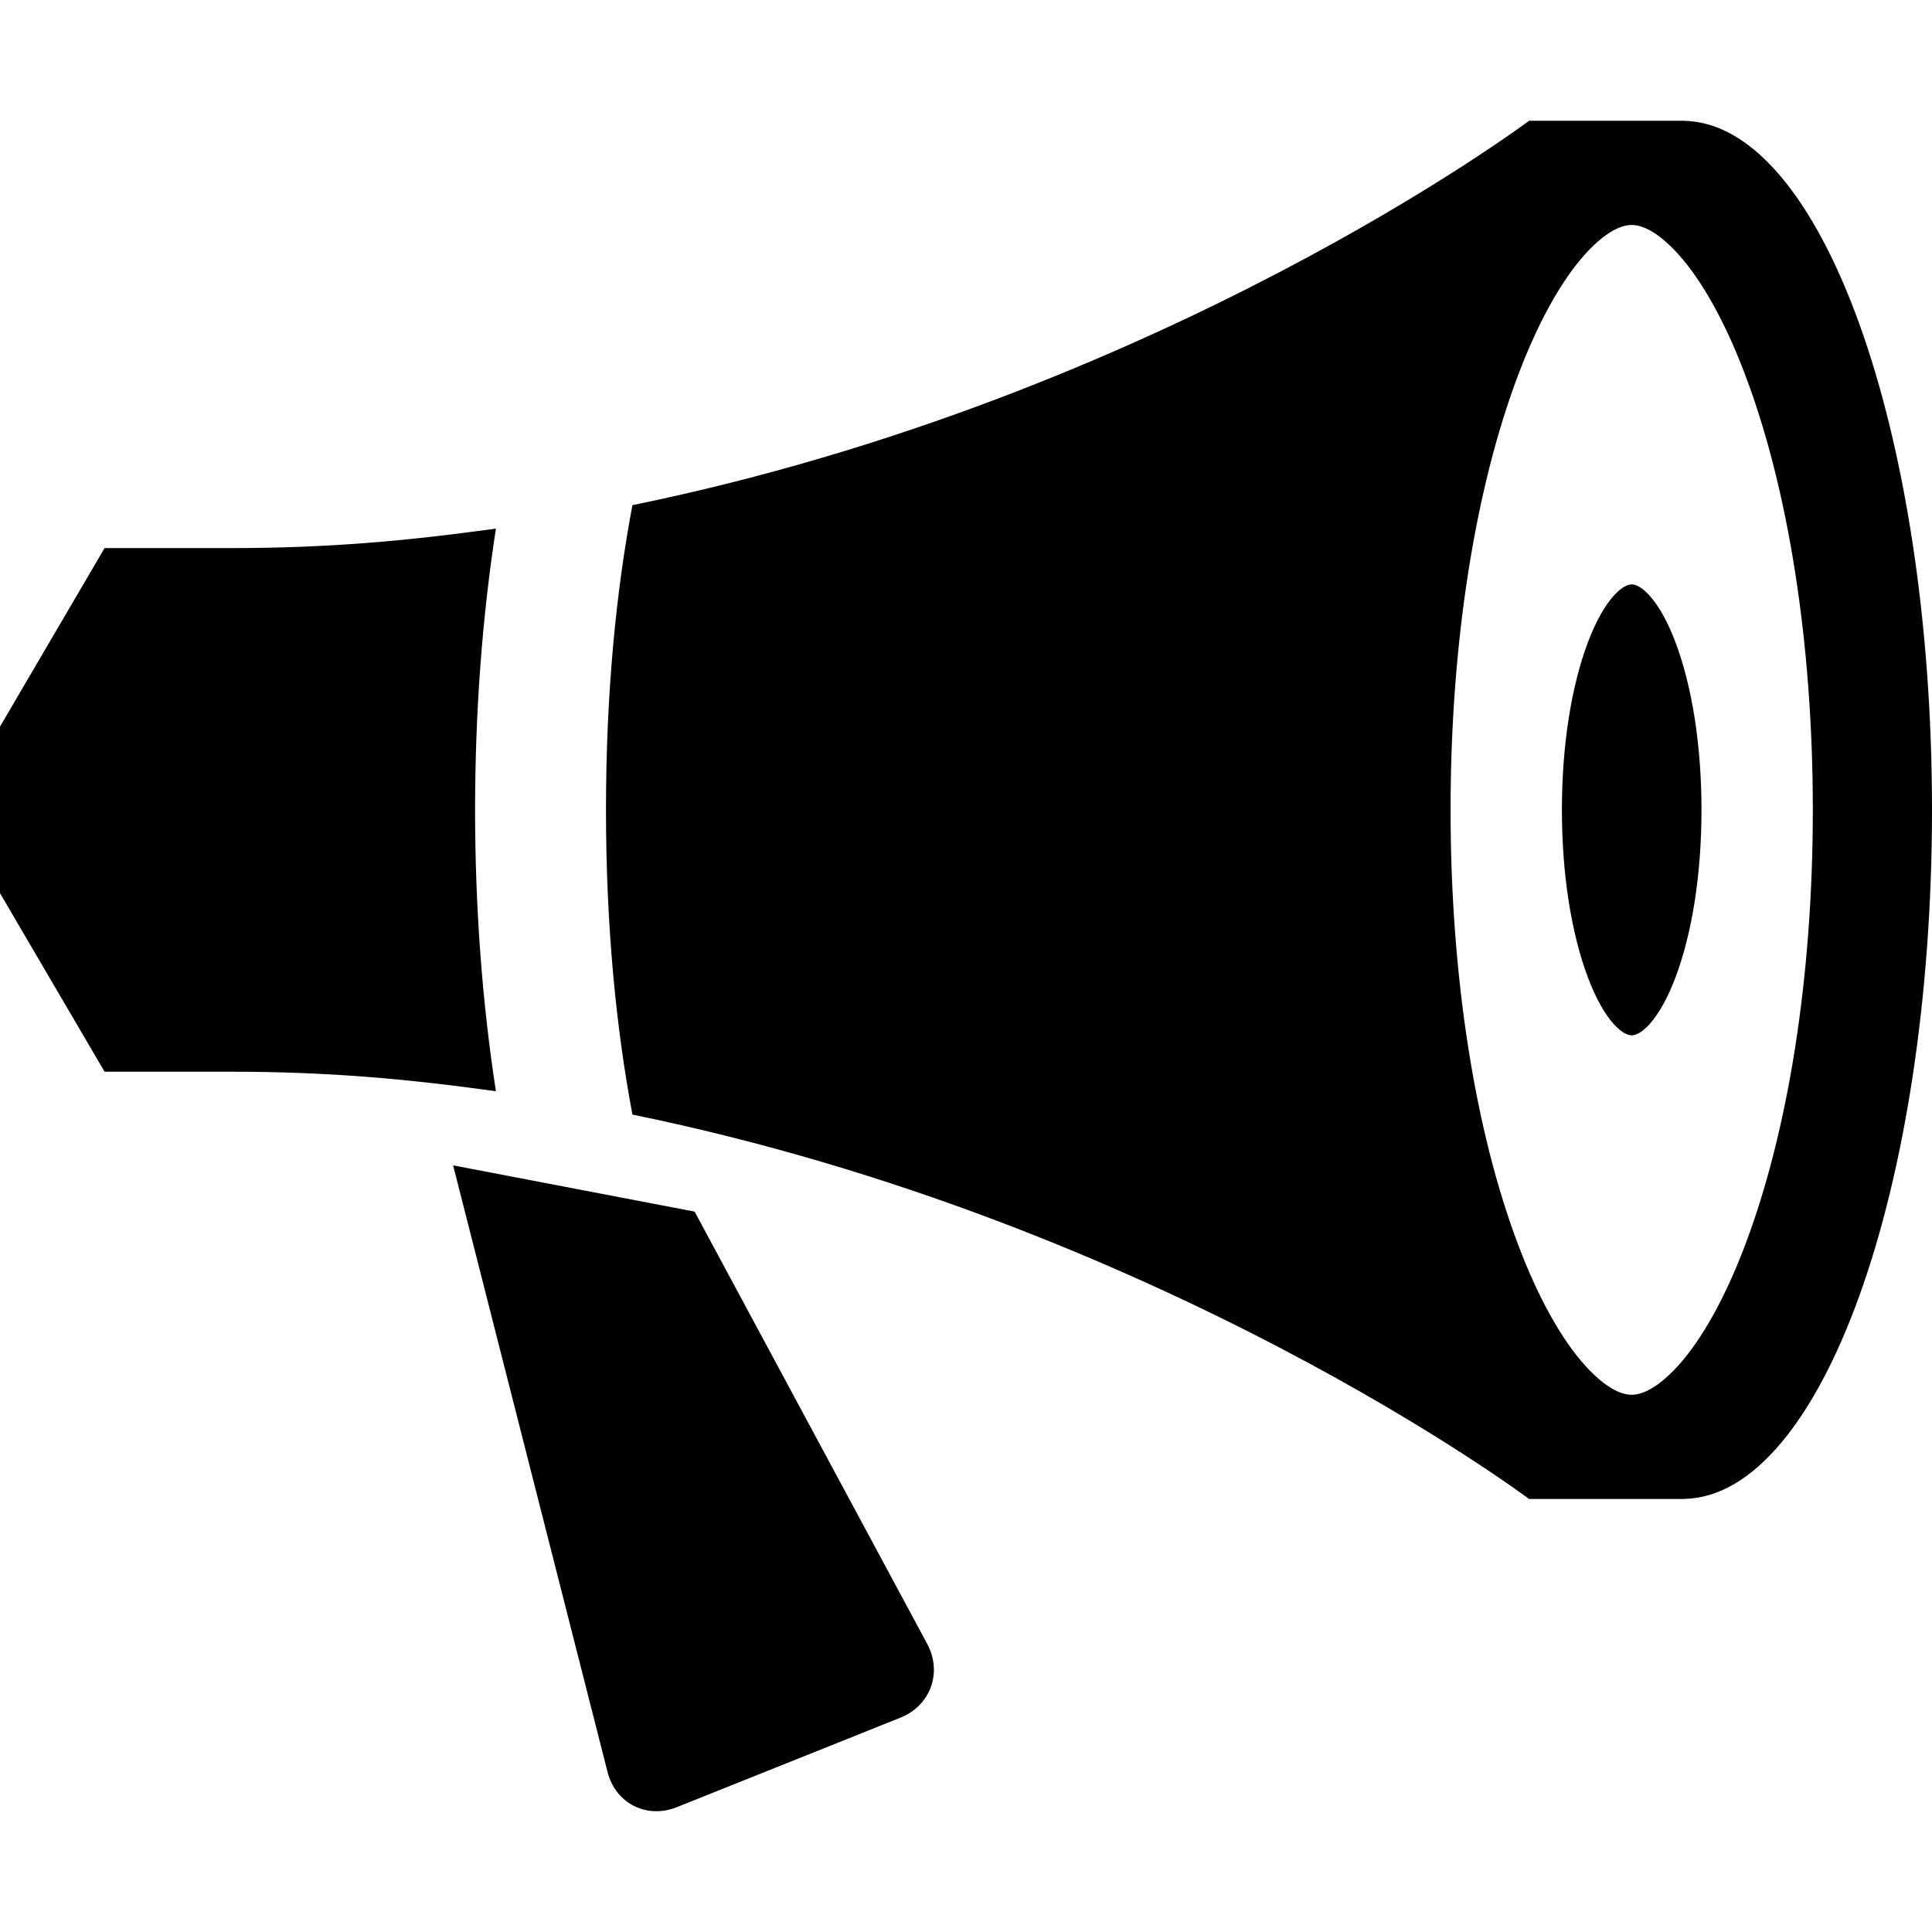
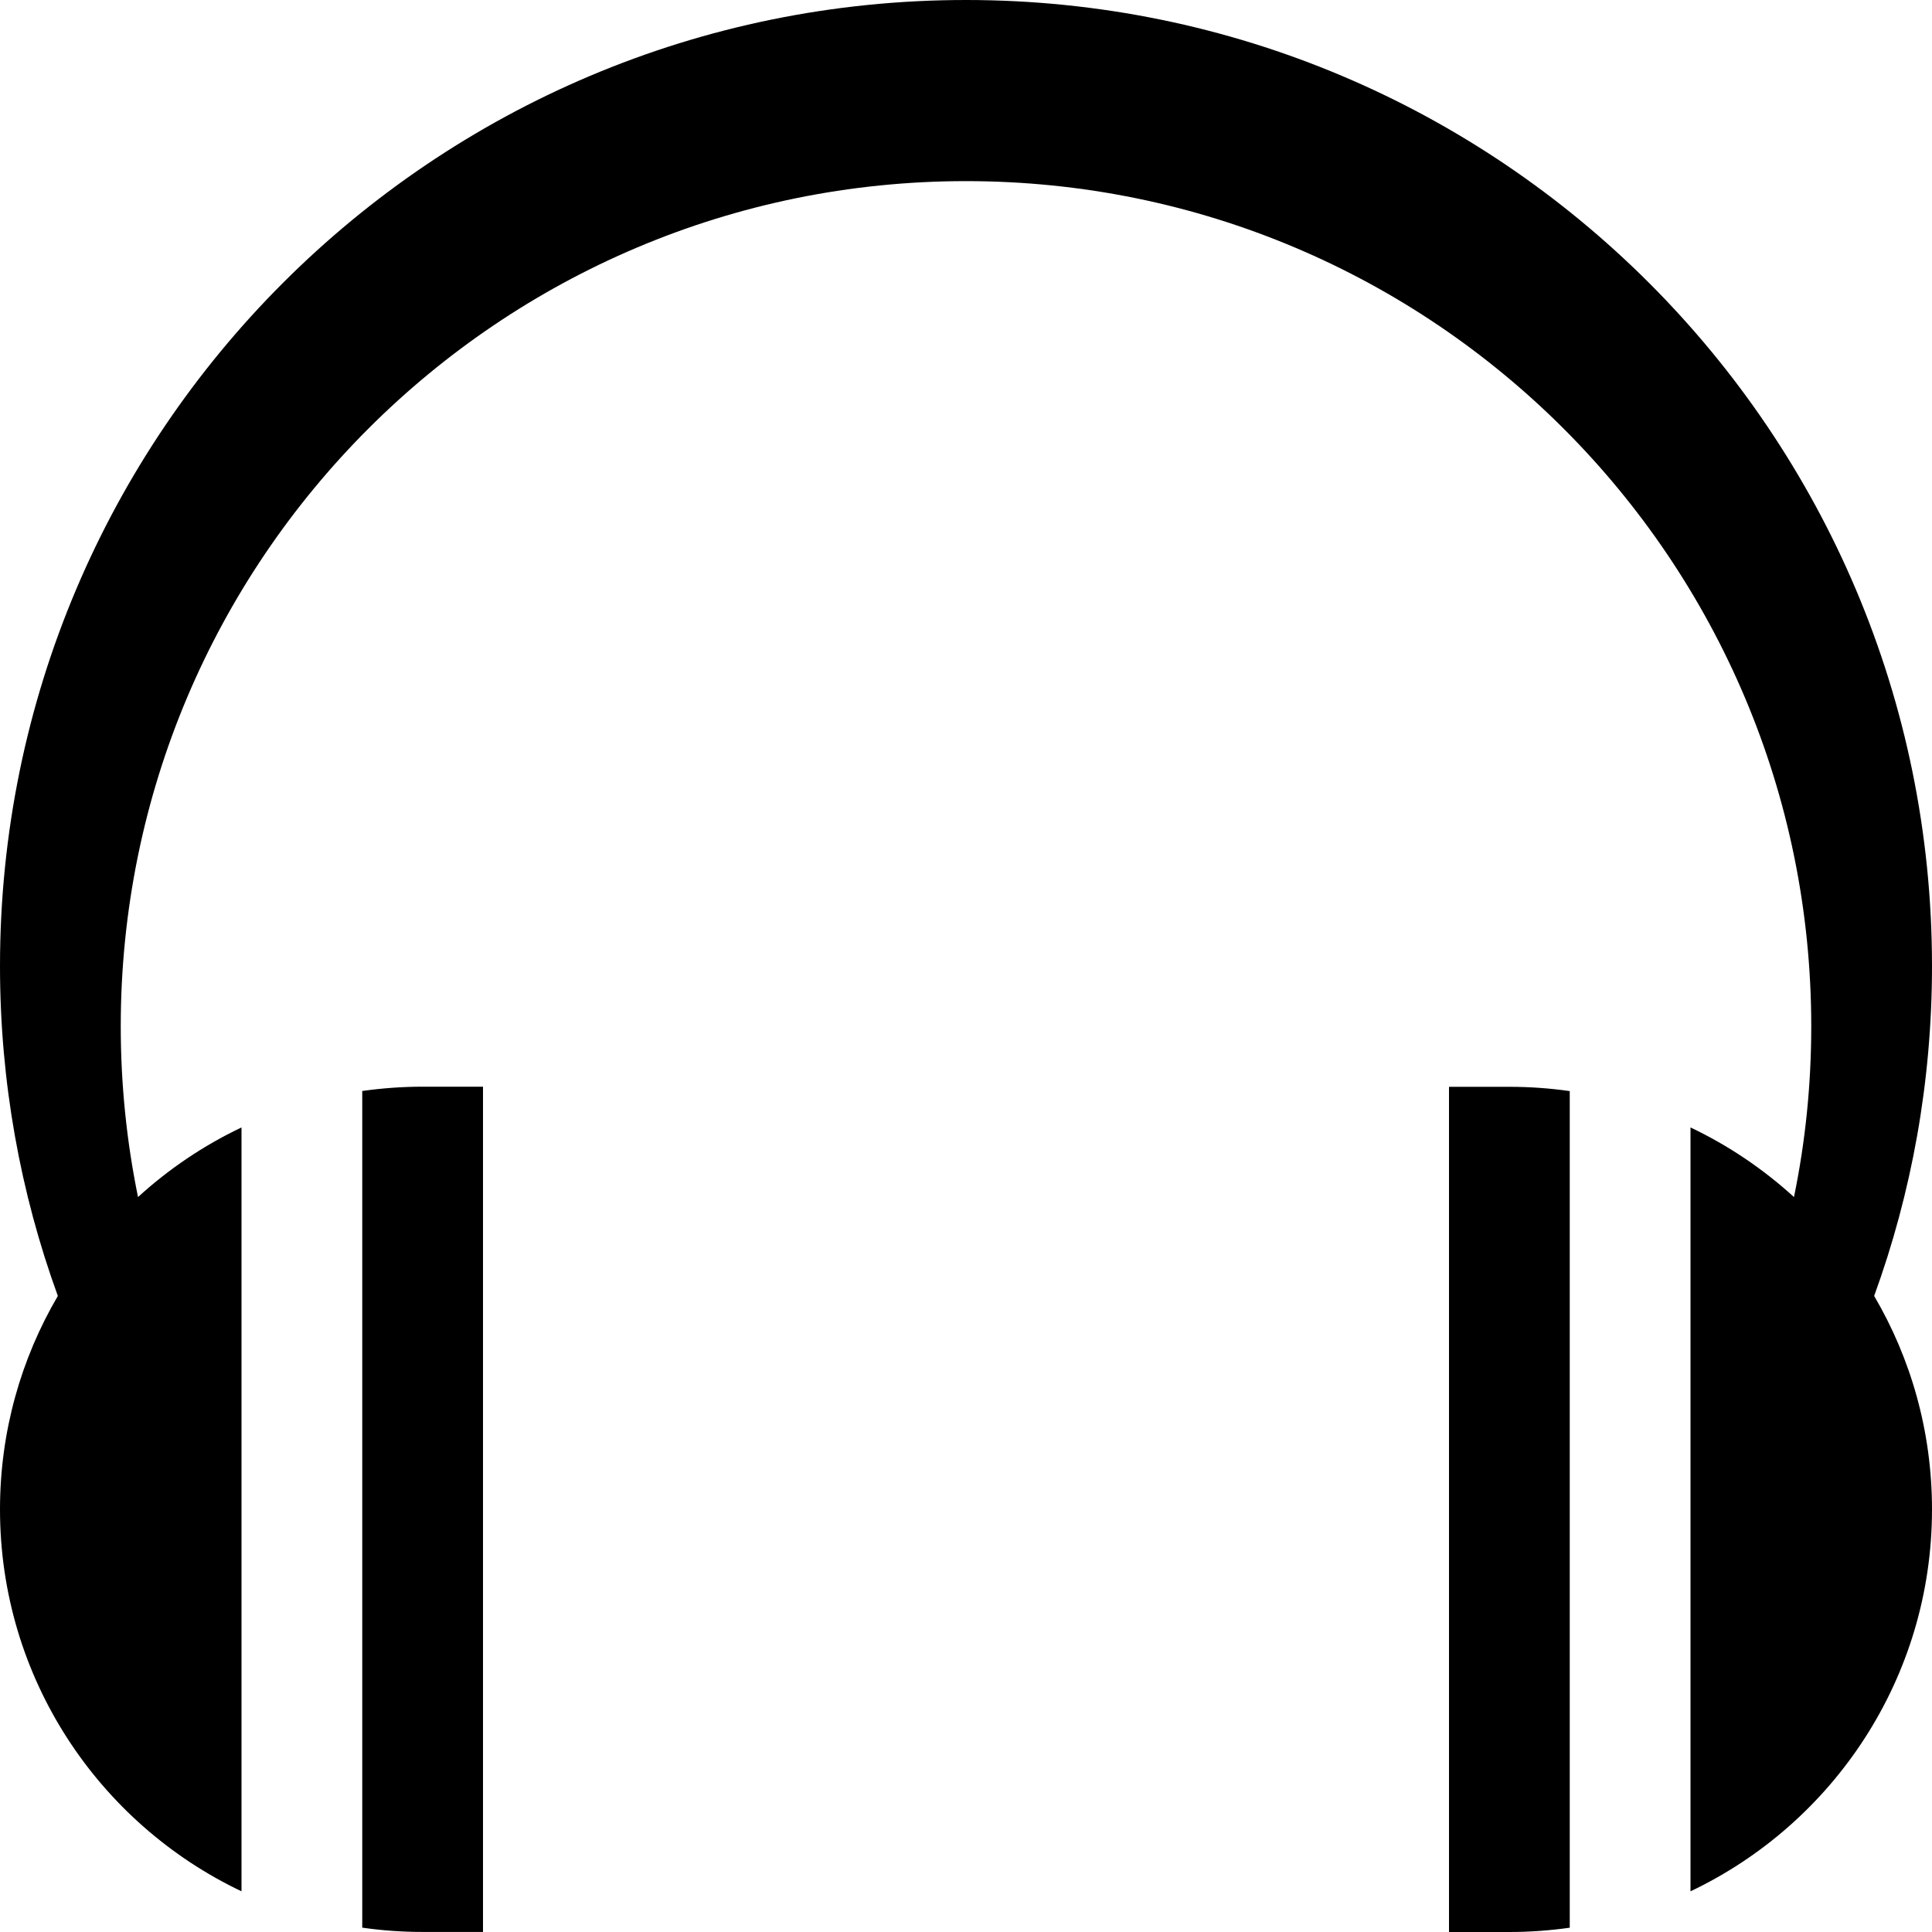
<svg xmlns="http://www.w3.org/2000/svg" version="1.1" width="32" height="32" viewBox="0 0 32 32">
-   <path d="M32 13.414c0-6.279-1.837-11.373-4.109-11.413 0.009-0 0.018-0.001 0.027-0.001h-2.592c0 0-6.088 4.573-14.851 6.367-0.268 1.415-0.438 3.102-0.438 5.047 0 1.945 0.171 3.631 0.438 5.047 8.763 1.794 14.851 6.367 14.851 6.367h2.592c-0.009 0-0.018-0.001-0.027-0.001 2.272-0.040 4.109-5.134 4.109-11.413zM27.026 23.102c-0.293 0-0.61-0.304-0.773-0.486-0.395-0.439-0.775-1.124-1.1-1.979-0.727-1.913-1.127-4.478-1.127-7.223 0-2.744 0.4-5.309 1.127-7.223 0.325-0.855 0.705-1.54 1.1-1.979 0.163-0.182 0.48-0.486 0.773-0.486 0.293 0 0.61 0.304 0.773 0.486 0.395 0.439 0.775 1.124 1.1 1.979 0.727 1.913 1.127 4.479 1.127 7.223 0 2.744-0.4 5.309-1.127 7.223-0.325 0.855-0.705 1.54-1.1 1.979-0.163 0.181-0.48 0.486-0.773 0.486zM7.869 13.414c0-1.623 0.119-3.201 0.345-4.659-1.48 0.205-2.779 0.323-4.386 0.323-2.096 0-2.096 0-2.096 0l-1.733 2.959v2.755l1.733 2.959c0 0 0 0 2.096 0 1.606 0 2.905 0.118 4.386 0.323-0.226-1.458-0.345-3.036-0.345-4.659zM11.505 20.068l-4-0.766 2.558 10.048c0.132 0.52 0.648 0.782 1.146 0.583l3.705-1.483c0.498-0.199 0.698-0.749 0.444-1.221l-3.853-7.161zM27.026 17.148c-0.113 0-0.235-0.117-0.298-0.187-0.152-0.169-0.299-0.433-0.424-0.763-0.28-0.738-0.434-1.726-0.434-2.784 0-1.058 0.154-2.046 0.434-2.784 0.125-0.33 0.272-0.593 0.424-0.763 0.063-0.070 0.185-0.187 0.298-0.187 0.113 0 0.235 0.117 0.298 0.187 0.152 0.169 0.299 0.433 0.424 0.763 0.28 0.737 0.434 1.726 0.434 2.784 0 1.058-0.154 2.046-0.434 2.784-0.125 0.33-0.272 0.593-0.424 0.763-0.063 0.070-0.185 0.187-0.298 0.187z" fill="#000000" />
+   <g id="icomoon-ignore">
+     <line stroke-width="1" x1="" y1="" x2="" y2="" stroke="#449FDB" opacity="" />
+   </g>
+   <path d="M6 18.071v13.857c0.327 0.047 0.66 0.071 1 0.071h1v-14h-1c-0.34 0-0.673 0.025-1 0.071zM24 18v14h1c0.34 0 0.673-0.025 1-0.071v-13.857c-0.327-0.047-0.66-0.071-1-0.071h-1zM32 16c0-8.837-7.163-16-16-16s-16 7.163-16 16c0 1.919 0.338 3.76 0.958 5.465-0.609 1.038-0.958 2.245-0.958 3.535 0 2.792 1.635 5.202 4 6.326v-12.652c-0.629 0.299-1.206 0.689-1.714 1.153-0.187-0.913-0.286-1.859-0.286-2.827 0-7.732 6.268-14 14-14s14 6.268 14 14c0 0.969-0.098 1.914-0.286 2.827-0.509-0.464-1.085-0.854-1.714-1.153v12.652c2.365-1.124 4-3.534 4-6.326 0-1.29-0.349-2.498-0.958-3.535 0.62-1.705 0.958-3.546 0.958-5.465z" fill="#000000" />
</svg>
